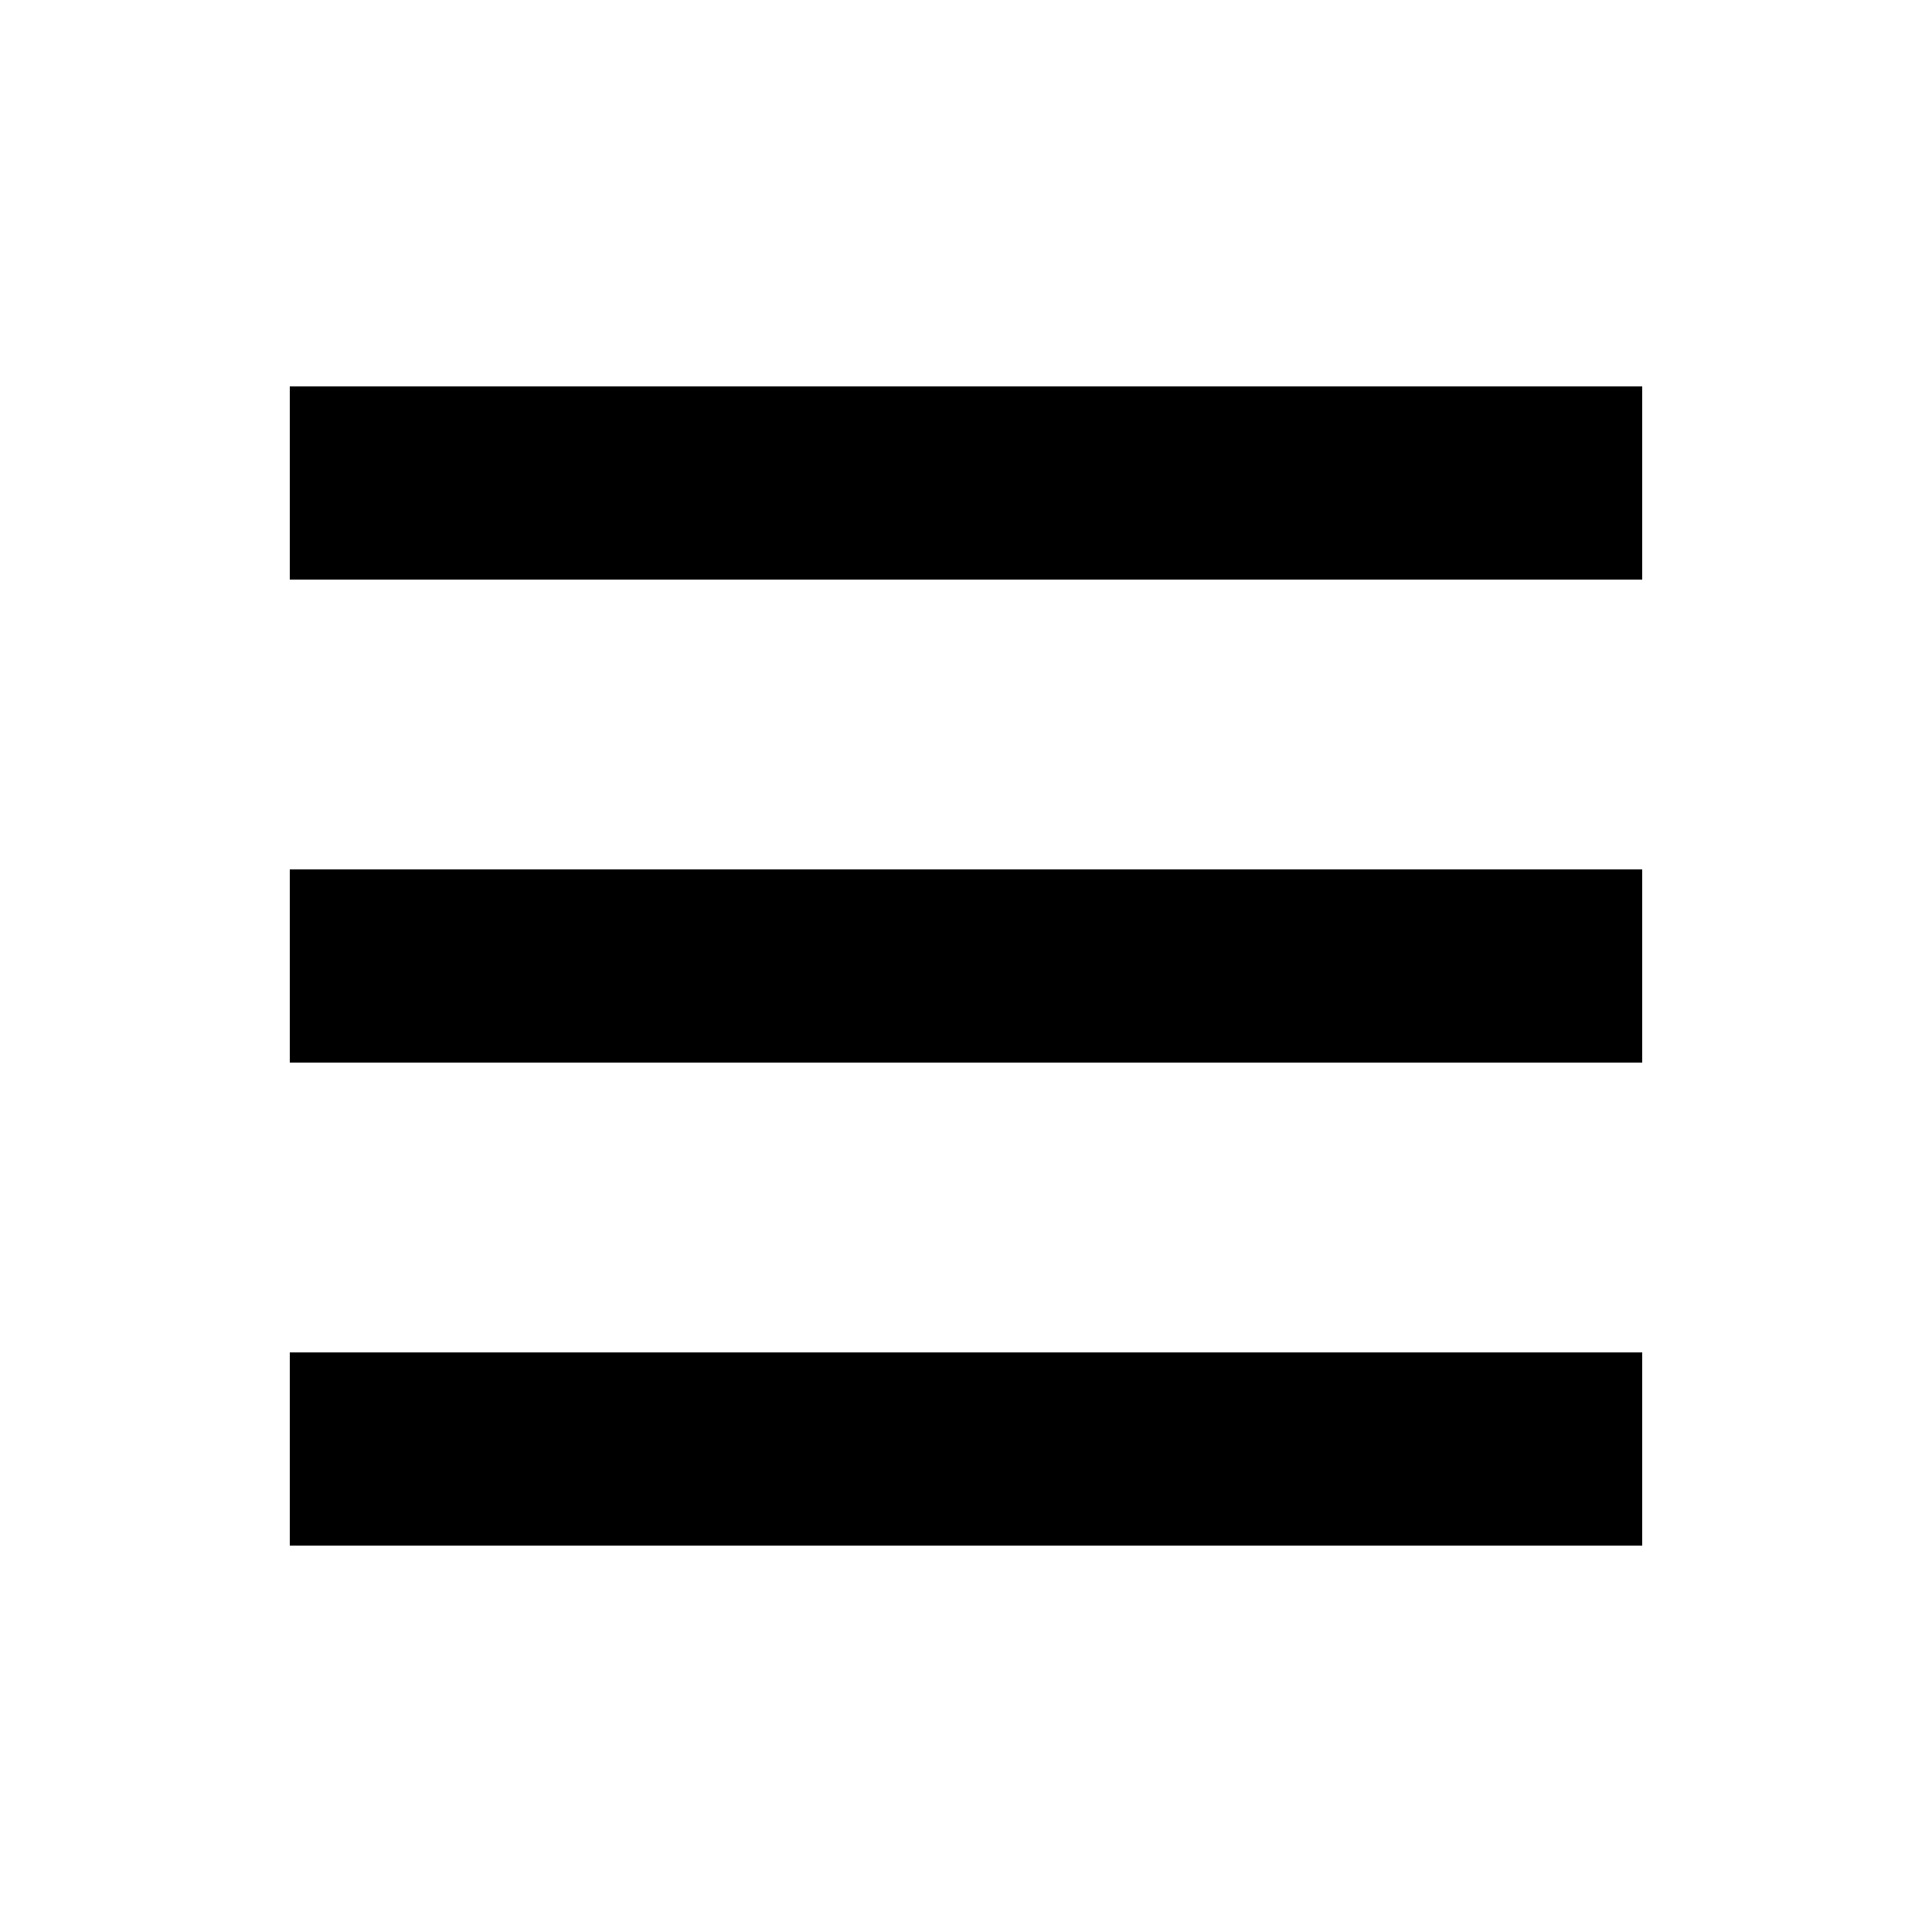
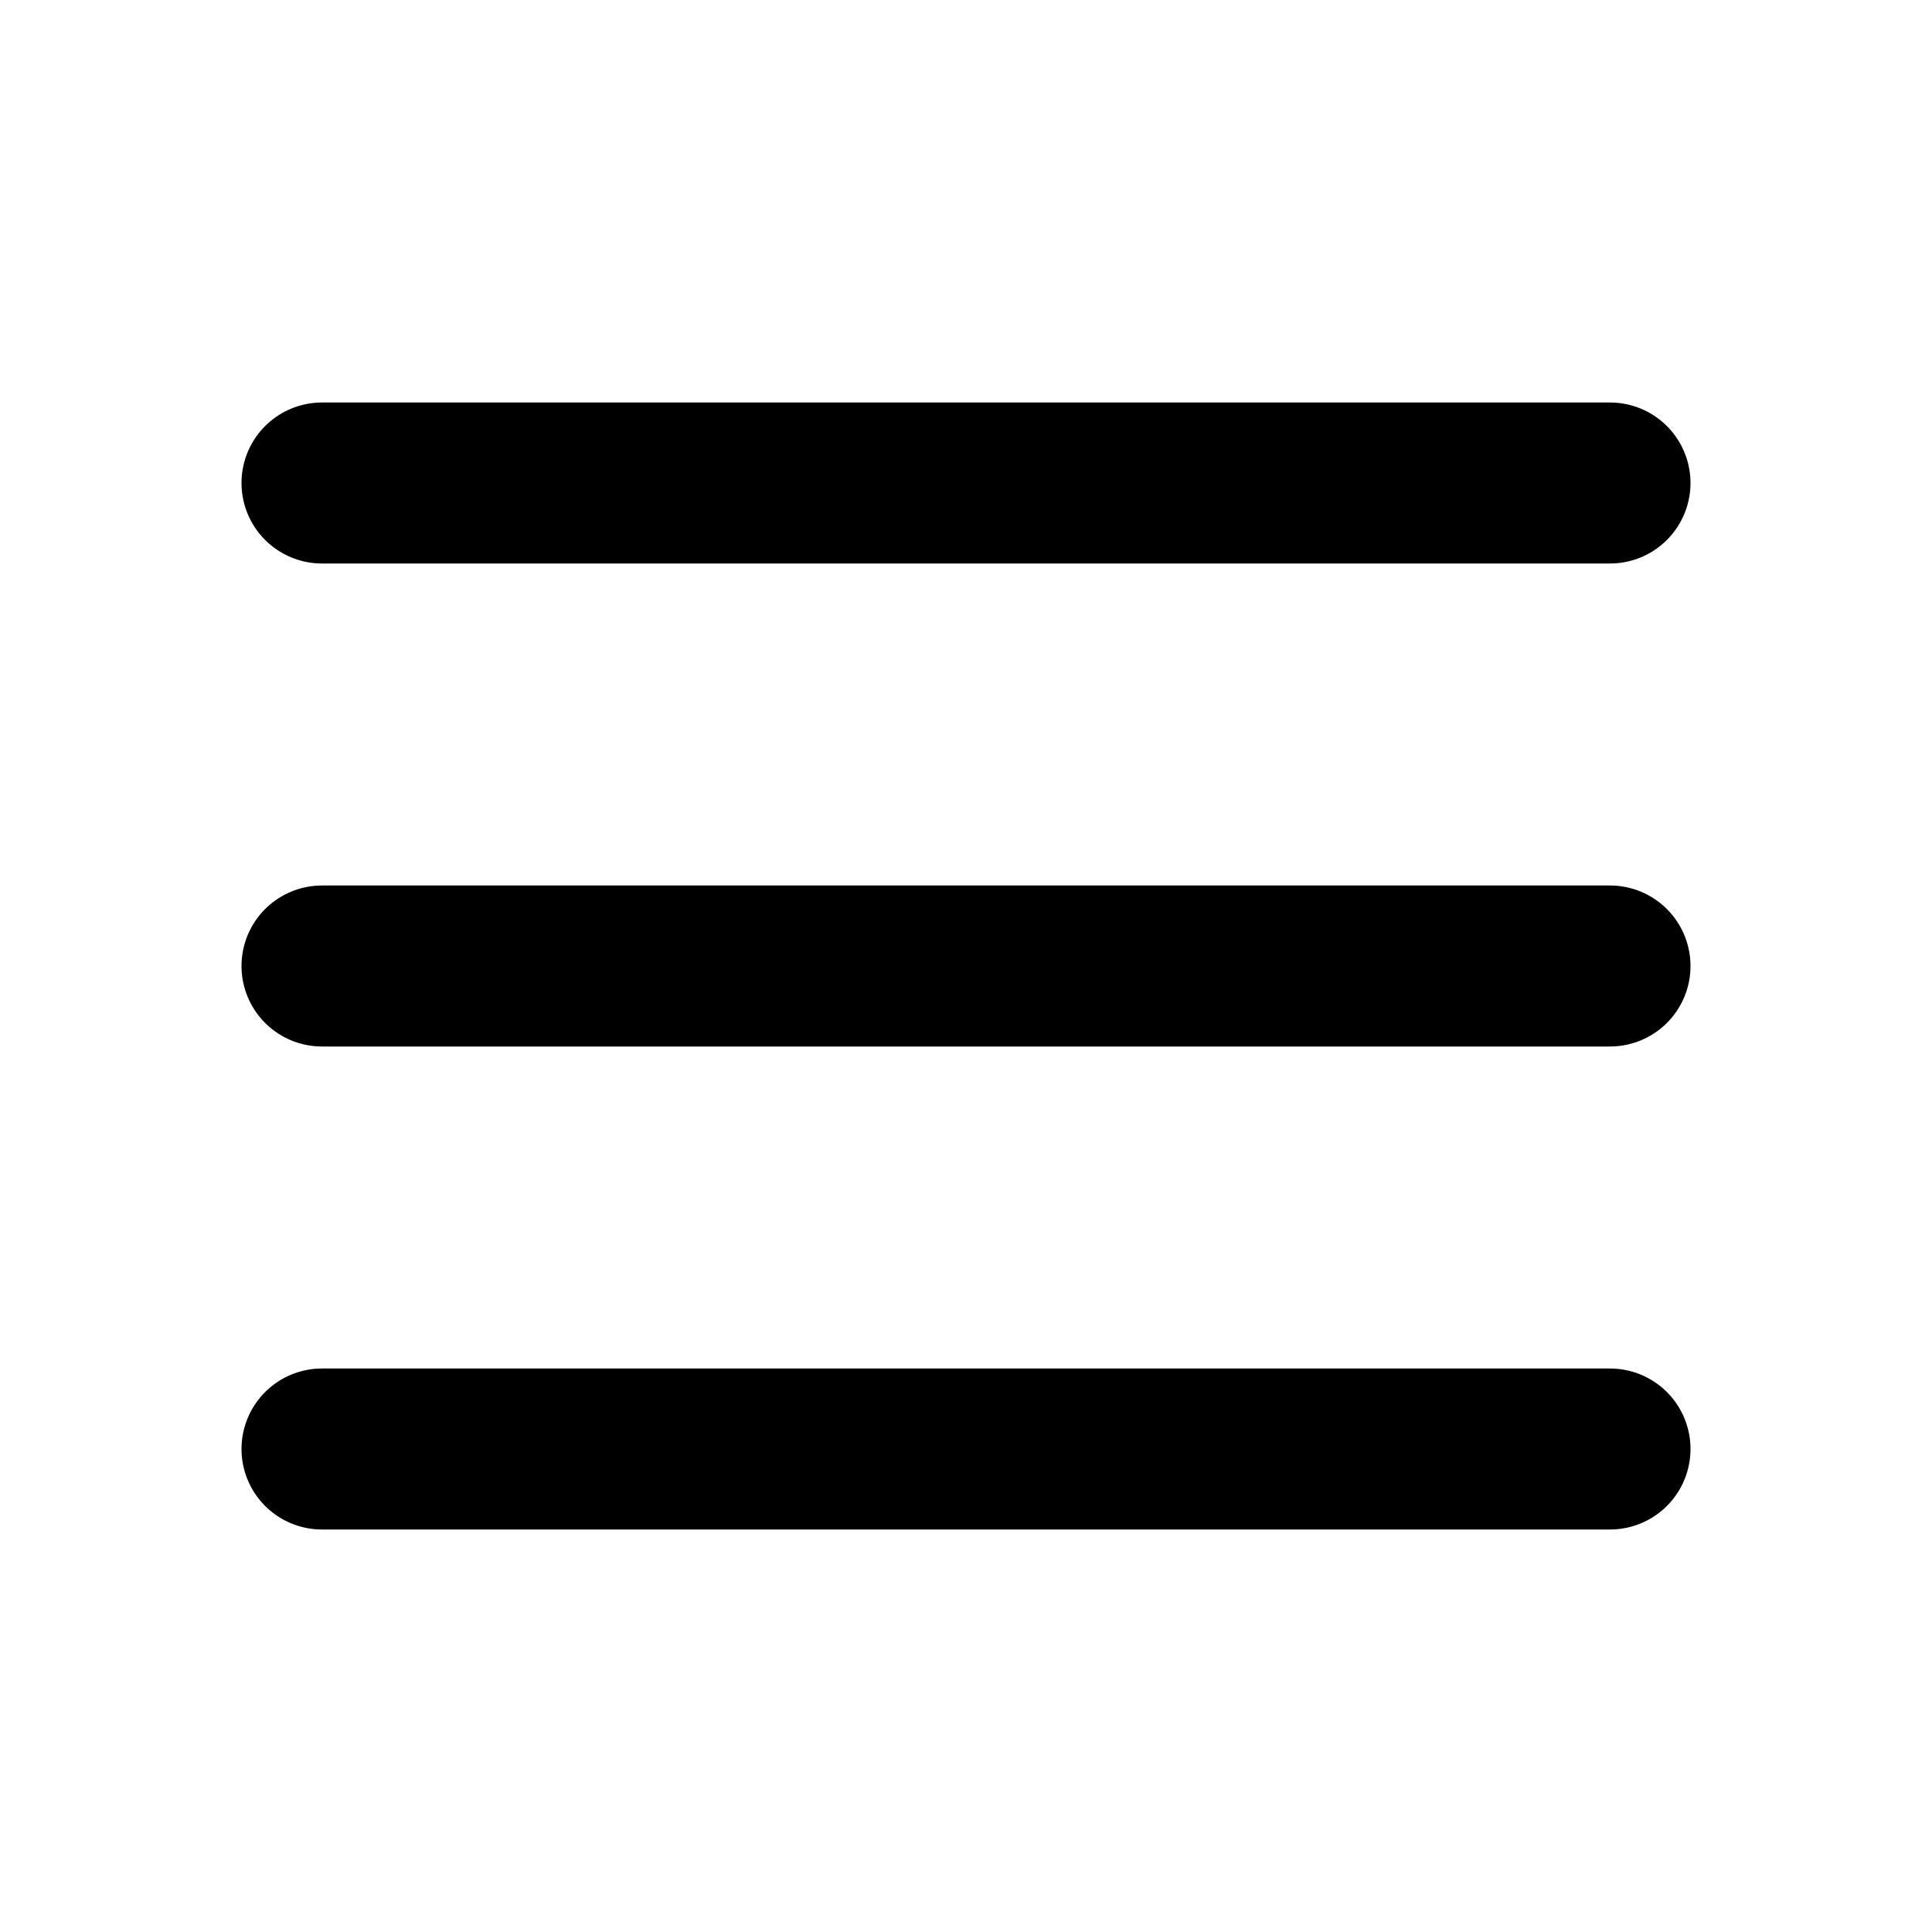
- <svg xmlns="http://www.w3.org/2000/svg" version="1.1" id="Layer_1" x="0px" y="0px" viewBox="0 0 20 20" style="enable-background:new 0 0 20 20;" xml:space="preserve">
-   <path d="M3,11h14V9H3V11z M3,16h14v-2H3V16z M3,4v2h14V4H3z" />
+ <svg xmlns="http://www.w3.org/2000/svg" class="icon icon-tabler icon-tabler-menu-2" width="2em" height="2em" viewBox="0 0 24 24" stroke-width="2" stroke="currentColor" fill="none" stroke-linecap="round" stroke-linejoin="round">
+   <path stroke="none" d="M0 0h24v24H0z" fill="none" />
+   <line x1="4" y1="6" x2="20" y2="6" />
+   <line x1="4" y1="12" x2="20" y2="12" />
+   <line x1="4" y1="18" x2="20" y2="18" />
</svg>
